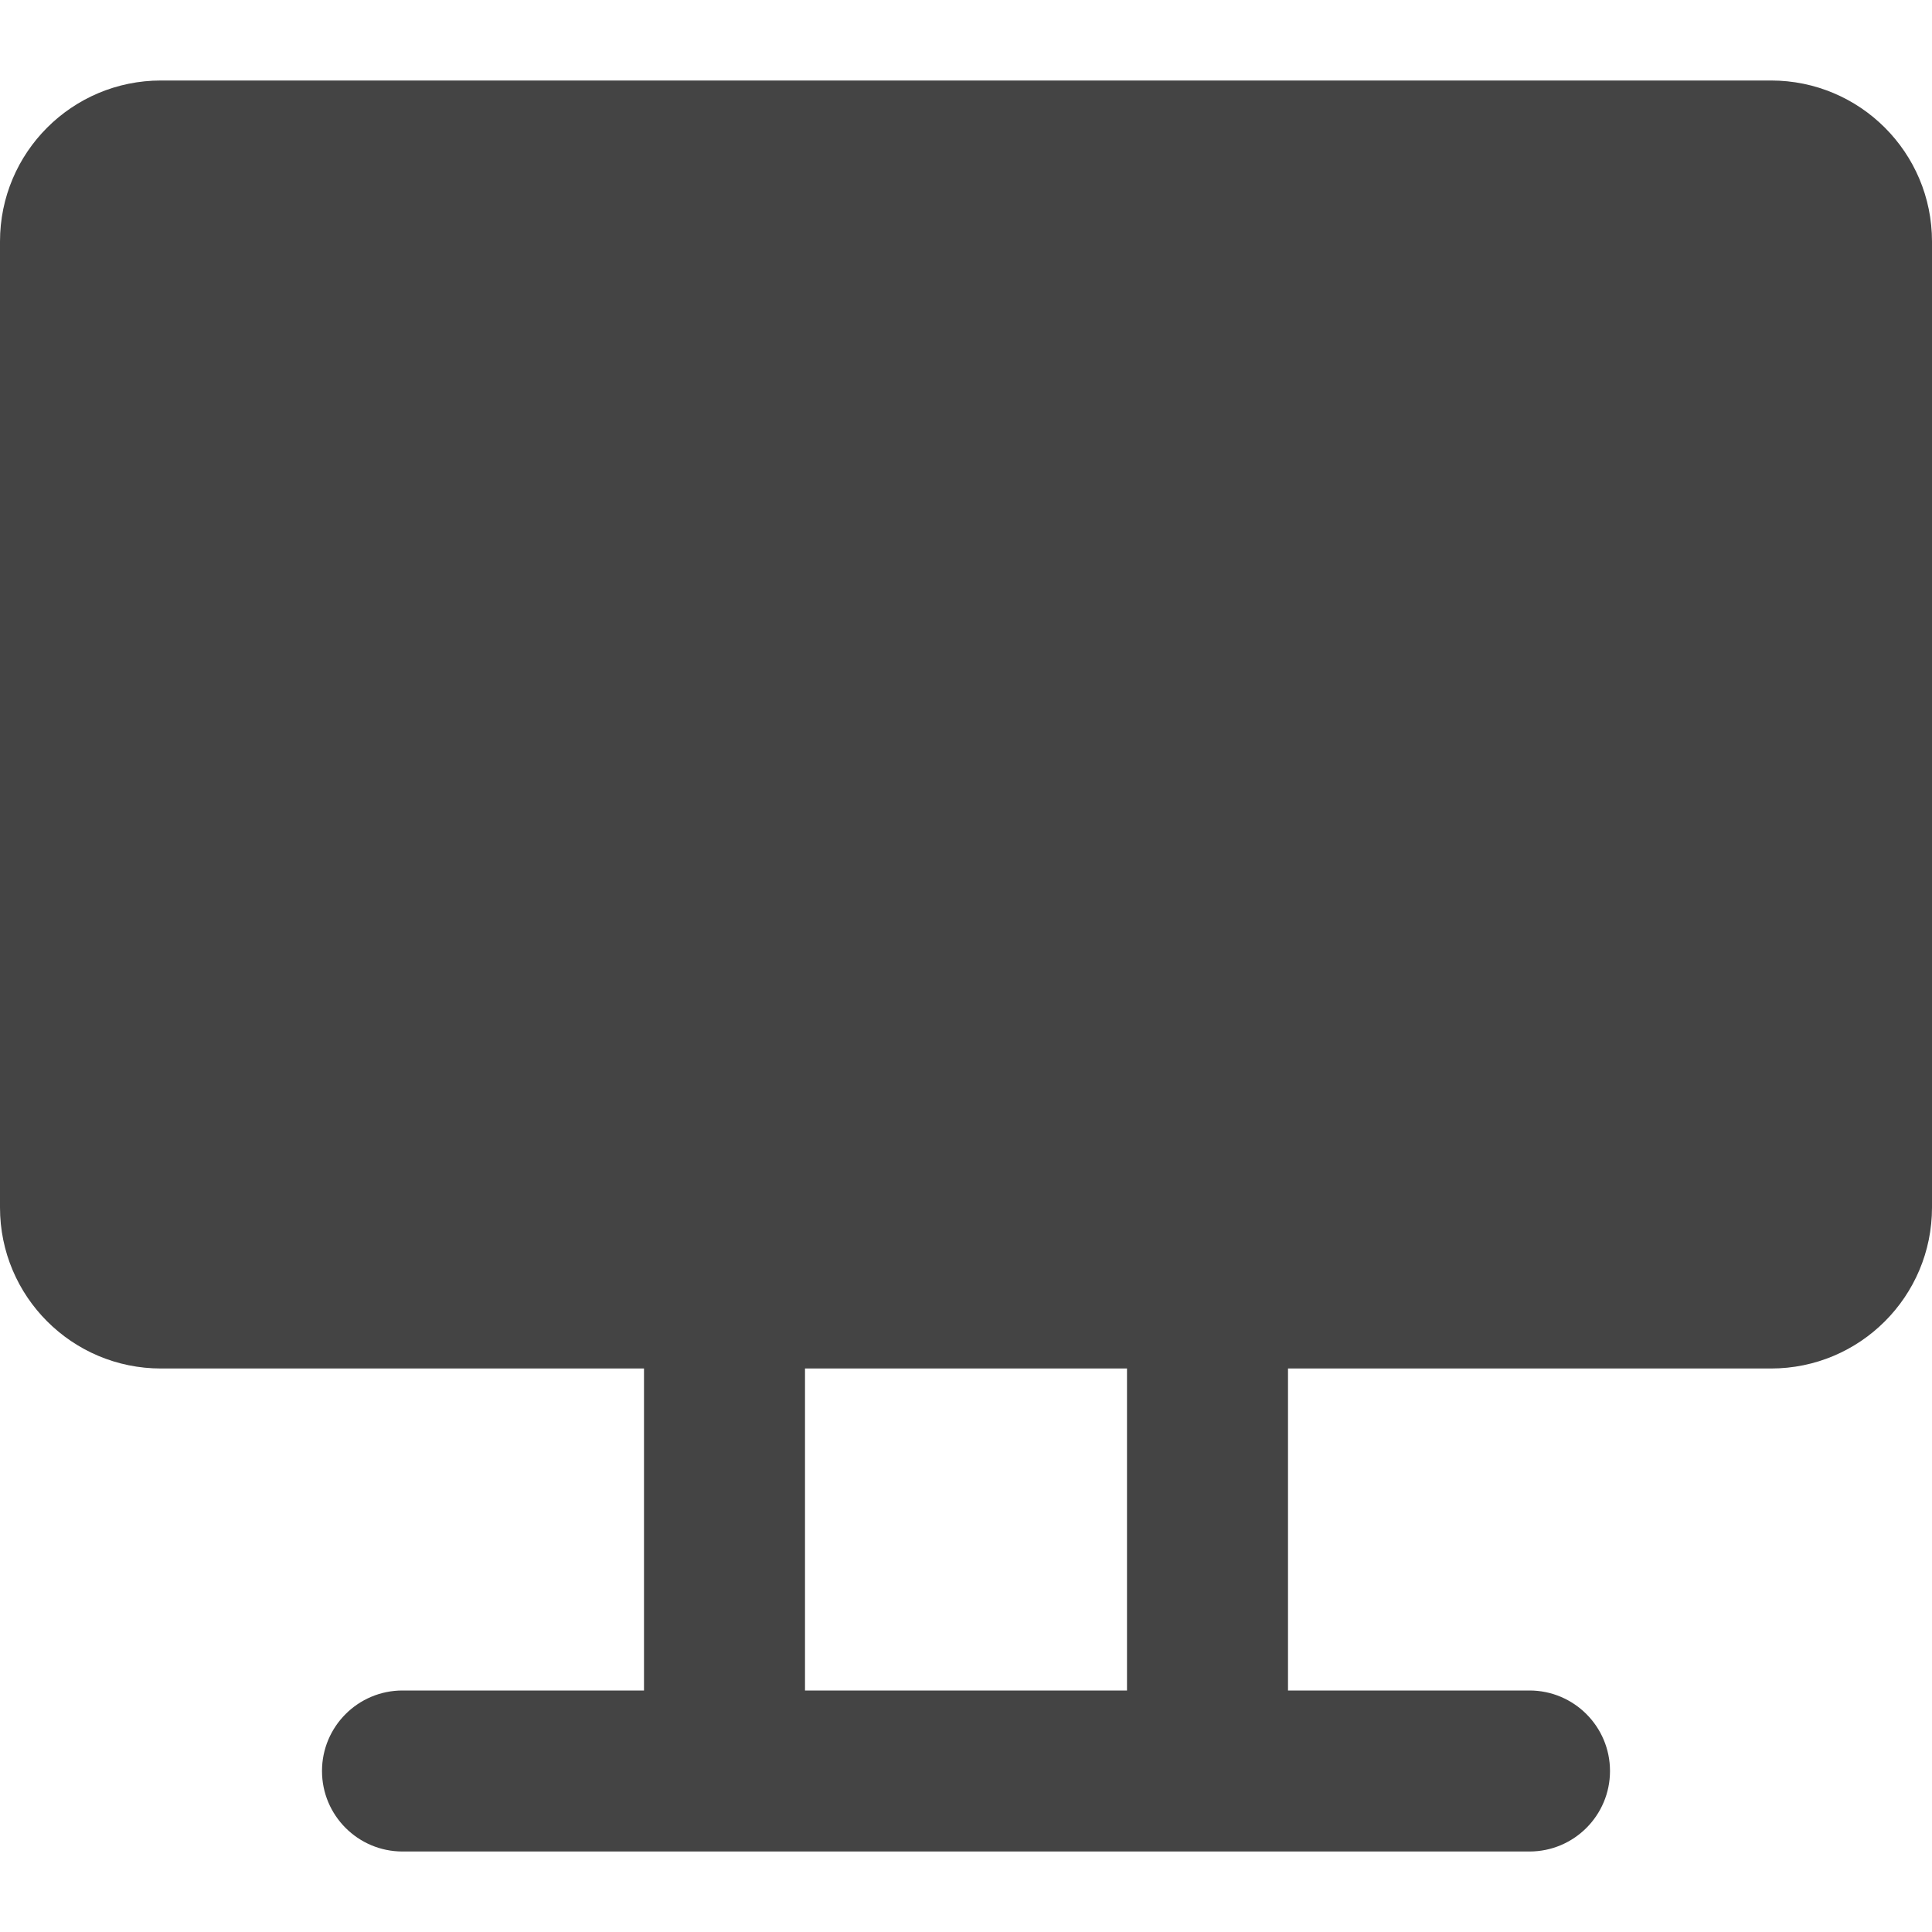
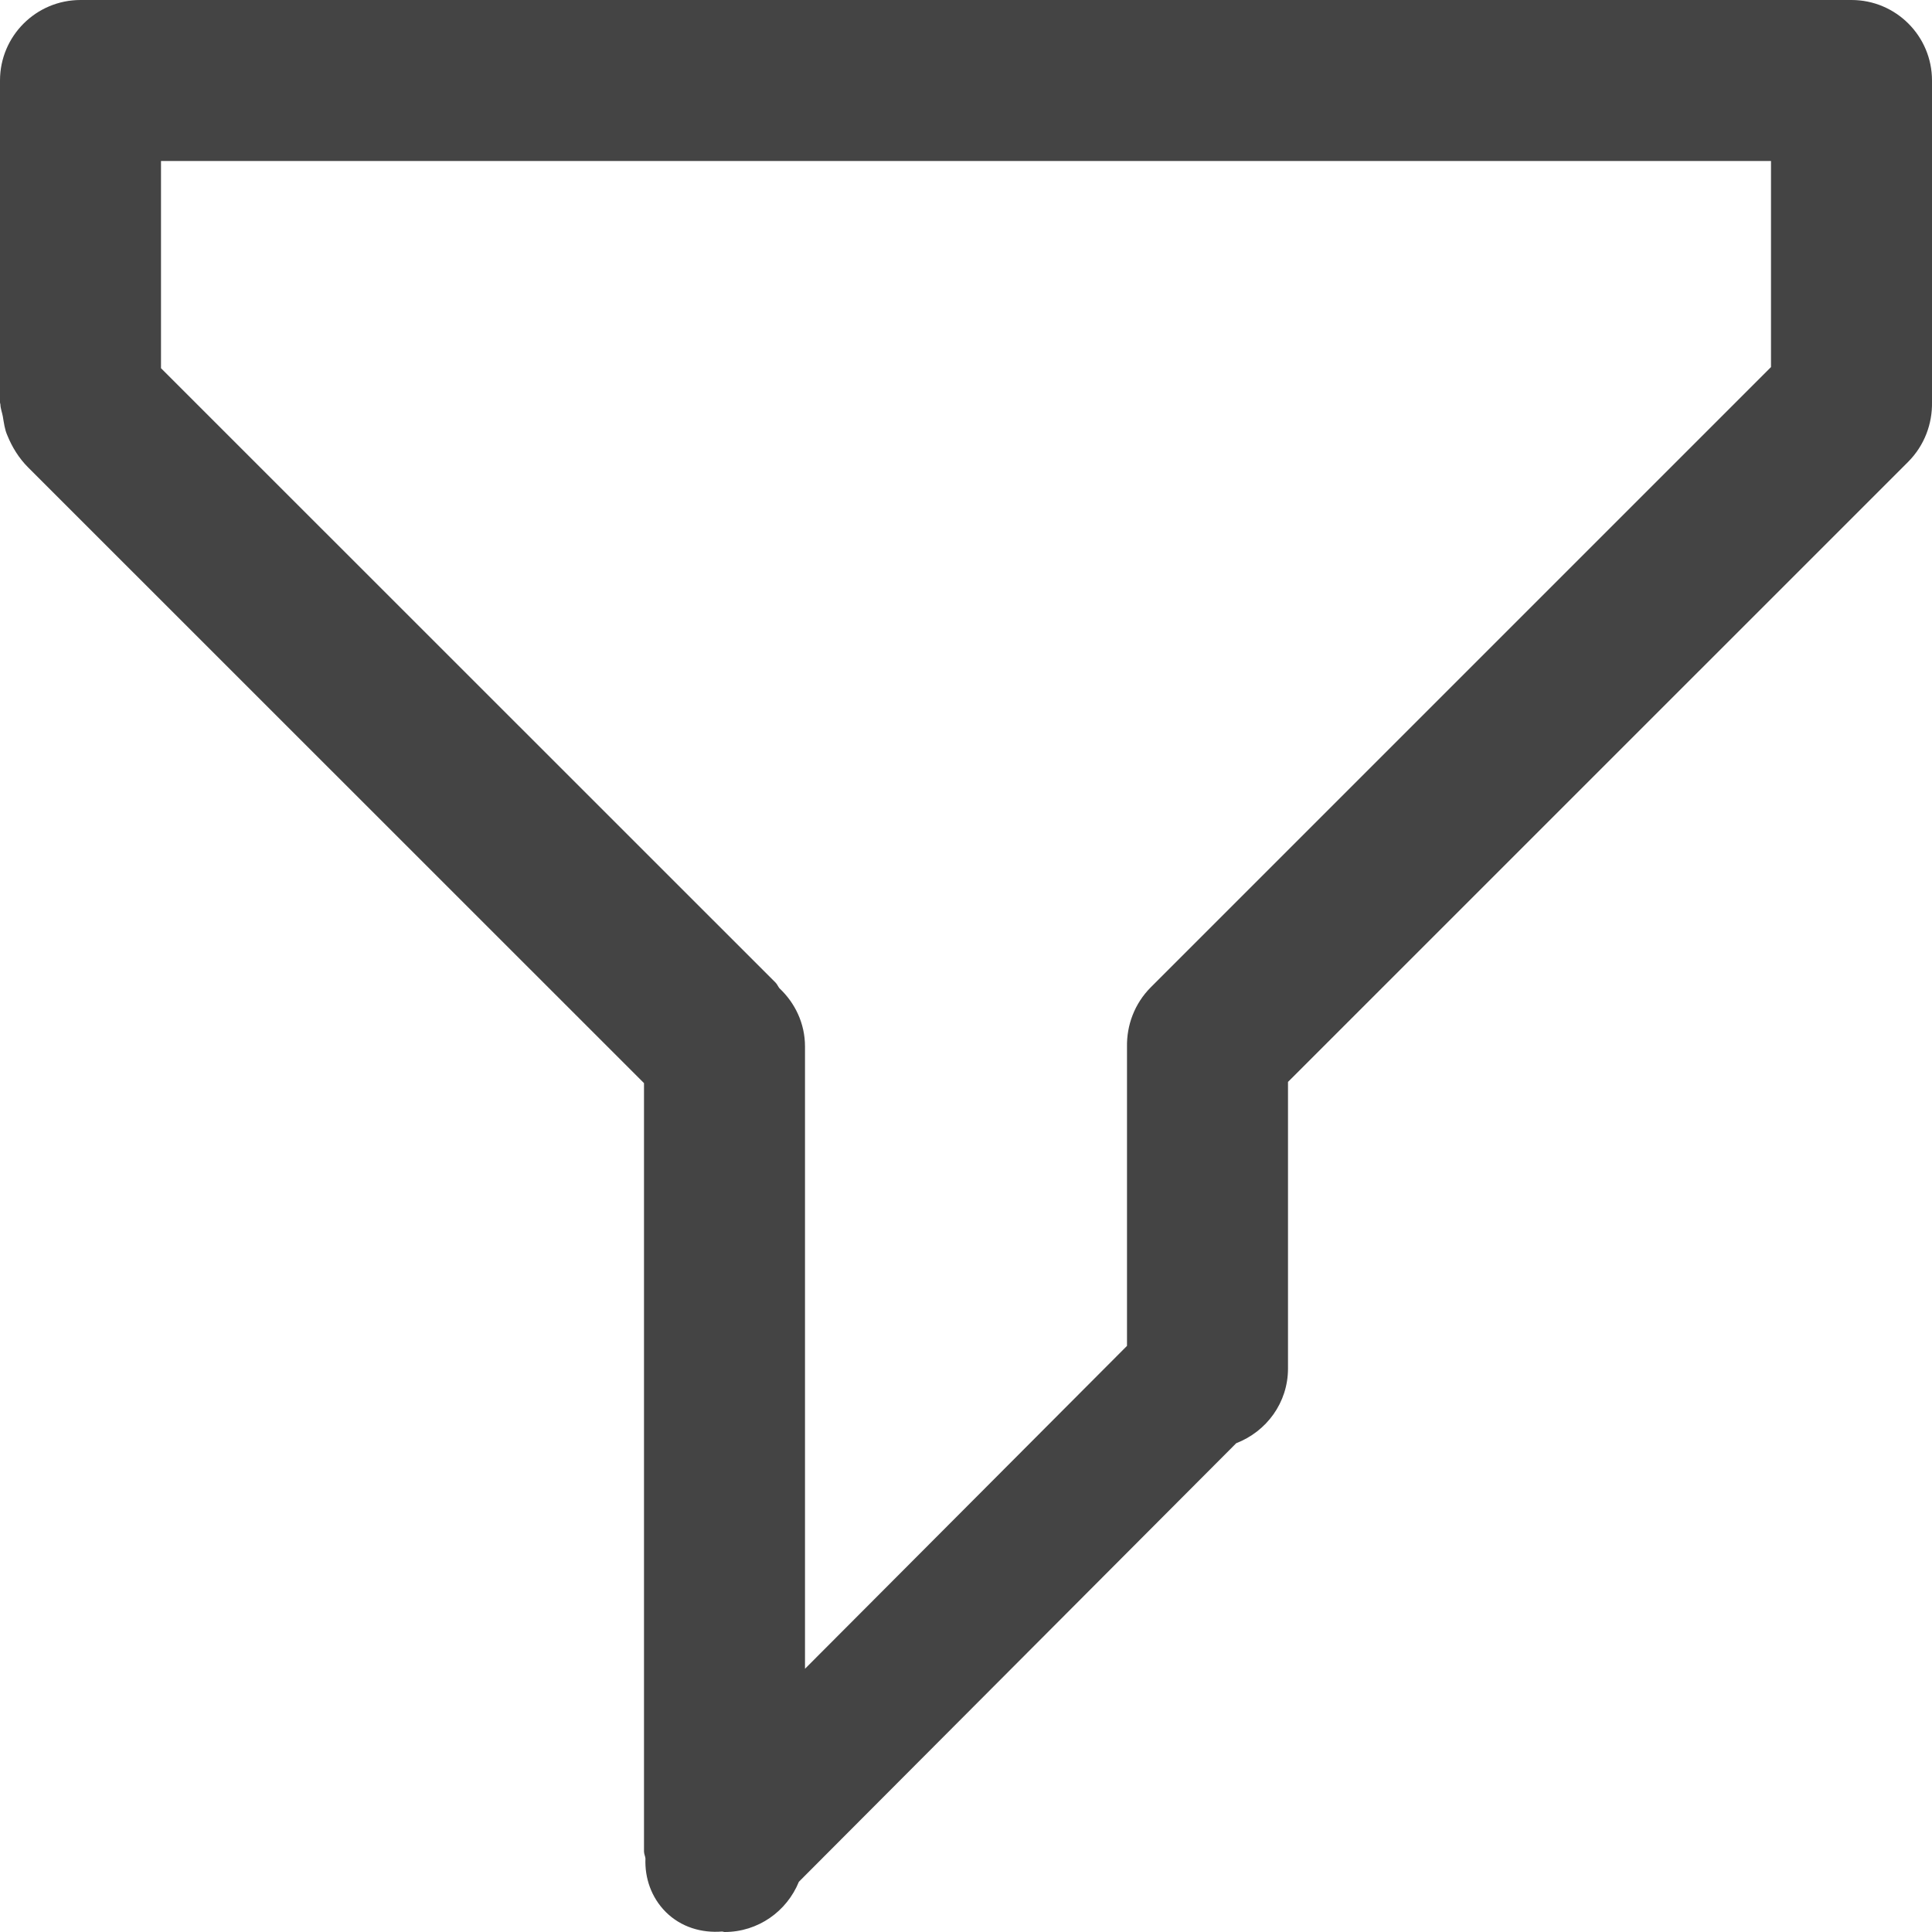
<svg xmlns="http://www.w3.org/2000/svg" preserveAspectRatio="xMidYMid" width="24" height="24" viewBox="0 0 24 24">
  <defs>
    <style>
      .cls-1 {
        fill: #444;
        fill-rule: evenodd;
      }
    </style>
  </defs>
-   <path d="M22.000,16.000 L16.000,16.000 L16.000,20.000 L19.000,20.000 C19.552,20.000 20.000,20.448 20.000,21.000 C20.000,21.552 19.552,22.000 19.000,22.000 L5.000,22.000 C4.448,22.000 4.000,21.552 4.000,21.000 C4.000,20.448 4.448,20.000 5.000,20.000 L8.000,20.000 L8.000,16.000 L2.000,16.000 C0.895,16.000 -0.000,15.105 -0.000,14.000 L-0.000,2.000 C-0.000,0.895 0.895,-0.000 2.000,-0.000 L22.000,-0.000 C23.105,-0.000 24.000,0.895 24.000,2.000 L24.000,14.000 C24.000,15.105 23.105,16.000 22.000,16.000 ZM10.000,16.000 L10.000,20.000 L14.000,20.000 L14.000,16.000 L10.000,16.000 Z" transform="translate(0 1)" class="cls-1" />
+   <path d="M23.703,5.738 L16.000,13.440 L16.000,17.000 C16.000,17.426 15.732,17.783 15.357,17.928 L9.924,23.376 C9.775,23.742 9.419,24.000 9.000,24.000 C8.990,24.000 8.982,23.995 8.972,23.994 C8.716,24.015 8.460,23.940 8.270,23.751 C8.091,23.571 8.008,23.330 8.018,23.087 C8.015,23.057 8.000,23.031 8.000,23.000 L8.000,13.455 L0.350,5.807 C0.232,5.689 0.149,5.551 0.091,5.408 C0.058,5.335 0.049,5.253 0.035,5.173 C0.026,5.123 0.006,5.074 0.005,5.024 C0.004,5.015 -0.000,5.008 -0.000,5.000 L-0.000,1.000 C-0.000,0.448 0.448,0.000 1.000,0.000 L23.000,0.000 C23.552,0.000 24.000,0.448 24.000,1.000 L24.000,4.995 C24.005,5.263 23.908,5.532 23.703,5.738 ZM22.000,2.000 L2.000,2.000 L2.000,4.574 L9.634,12.206 C9.655,12.227 9.664,12.254 9.683,12.277 C9.876,12.459 10.000,12.713 10.000,13.000 L10.000,20.730 L14.000,16.719 L14.000,13.005 C13.995,12.737 14.092,12.468 14.297,12.263 L22.000,4.560 L22.000,2.000 Z" class="cls-1" />
</svg>
